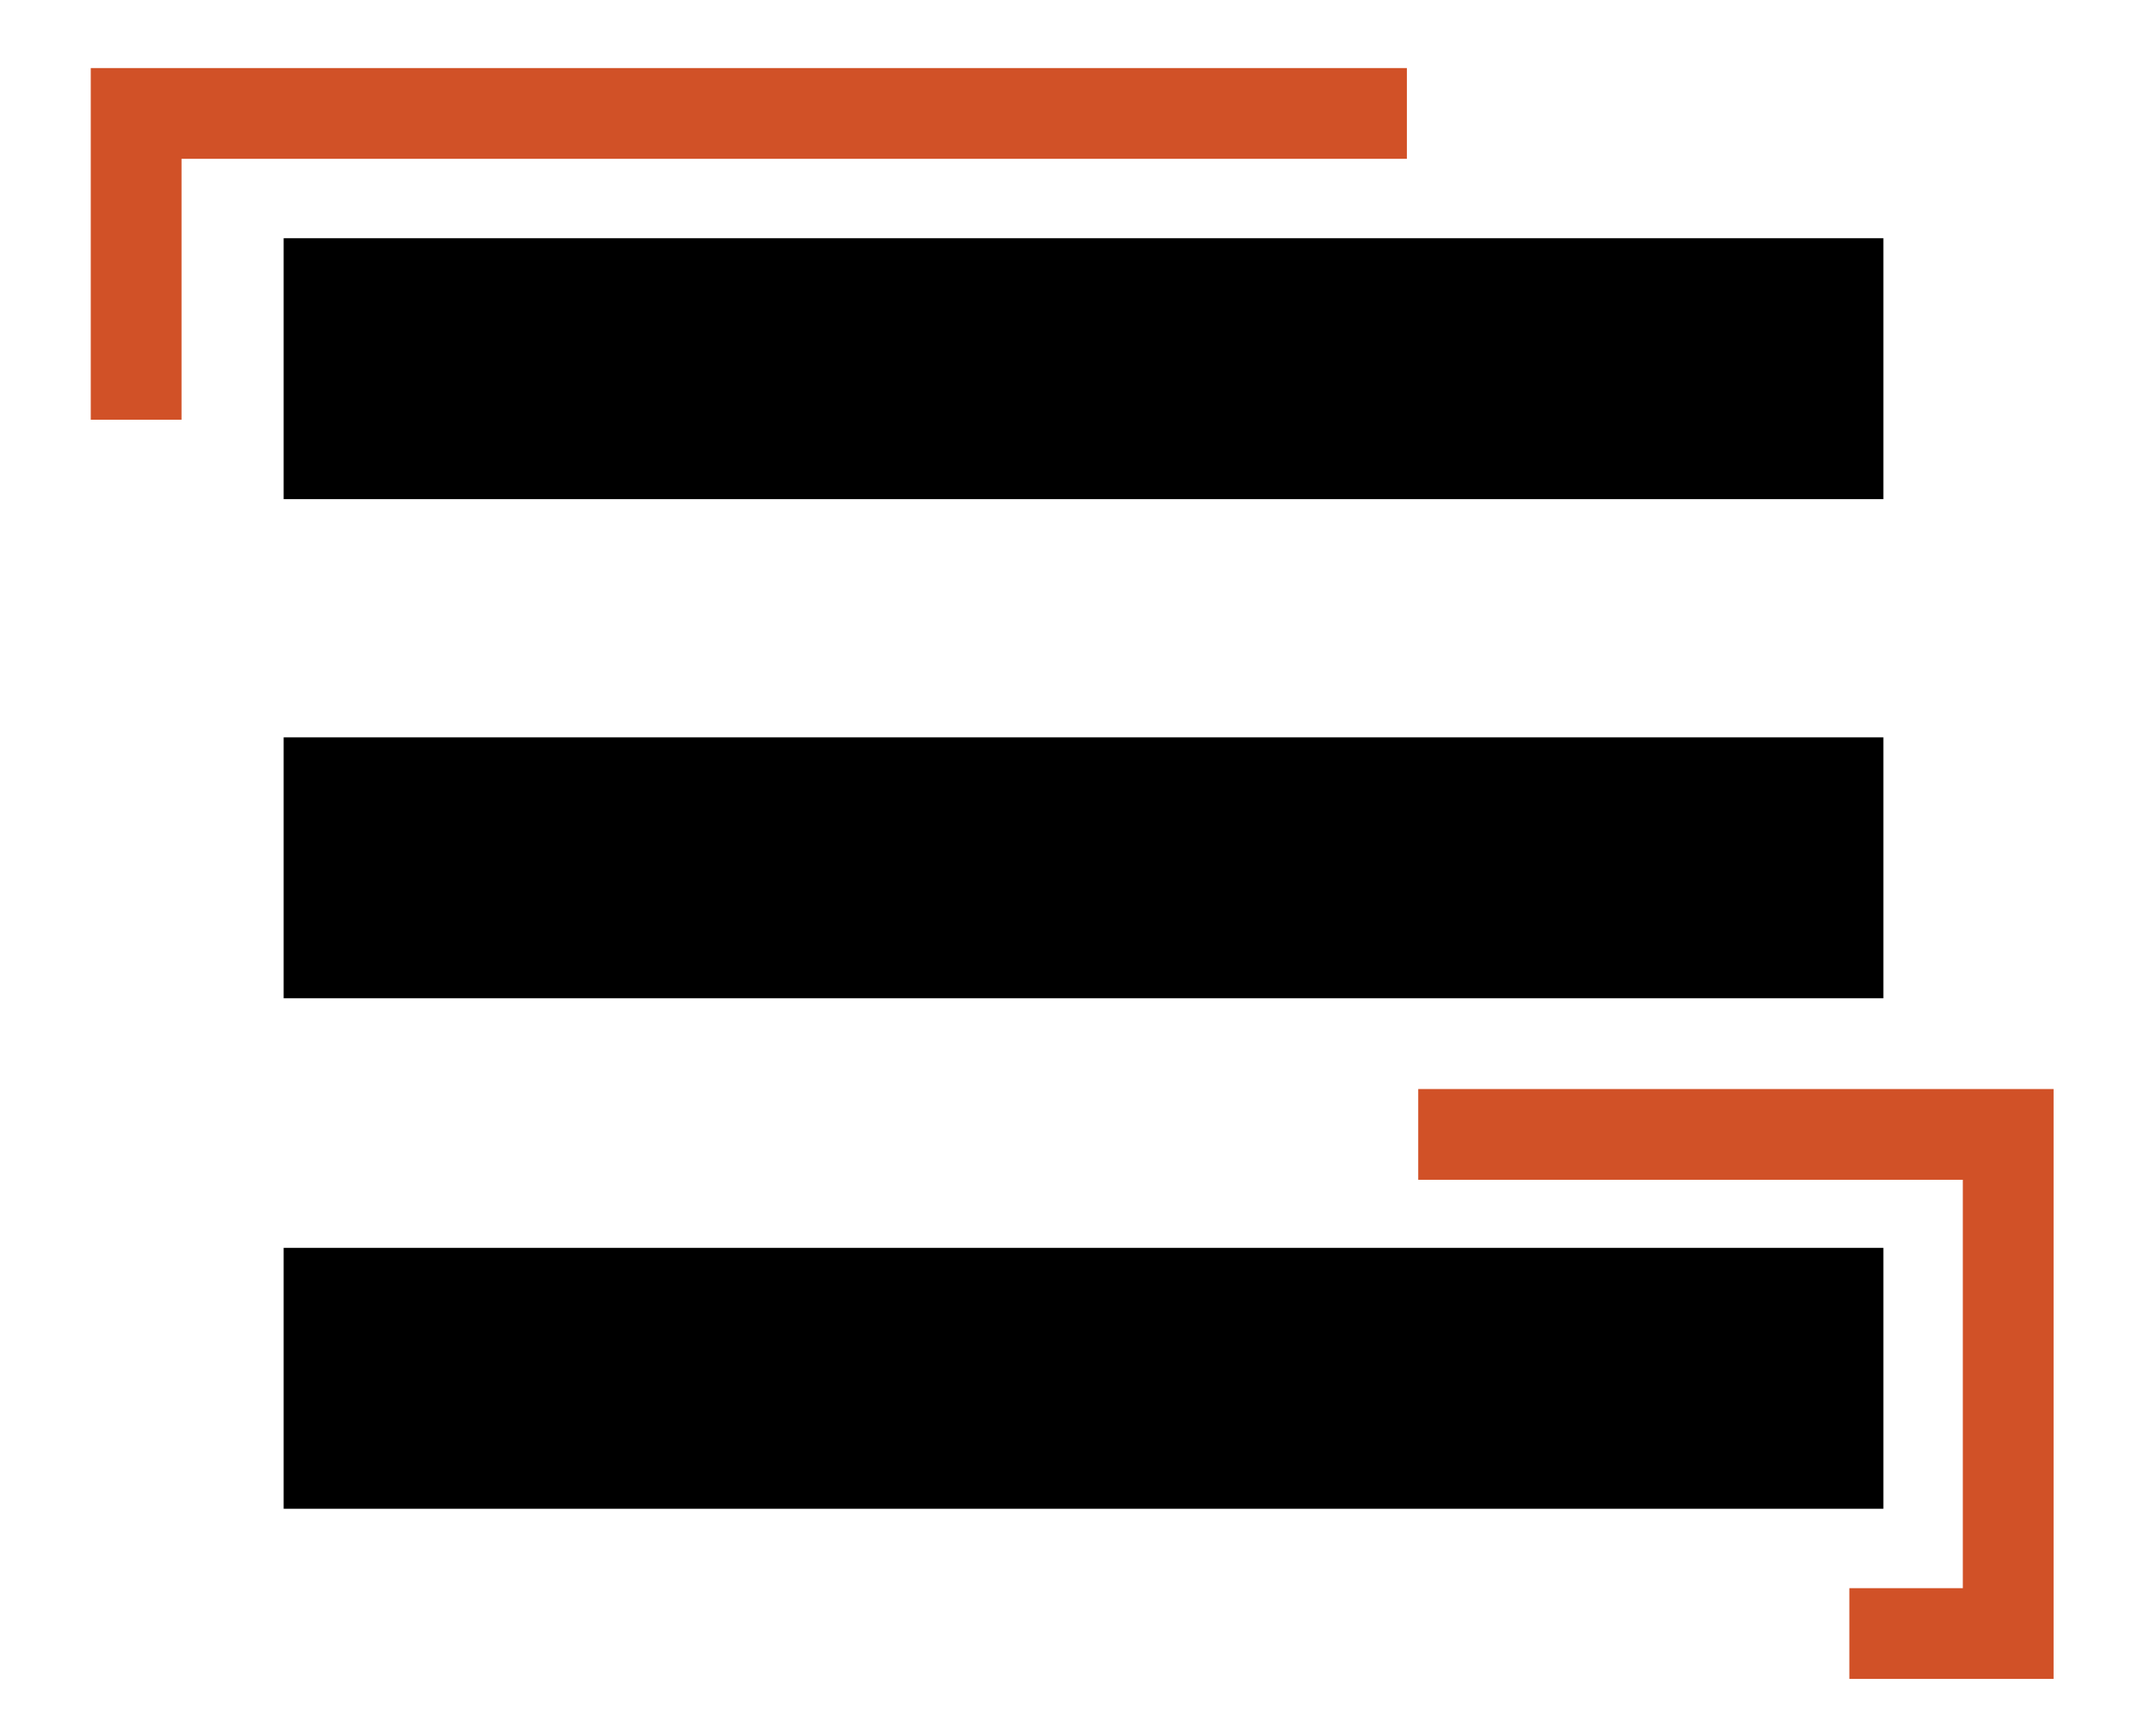
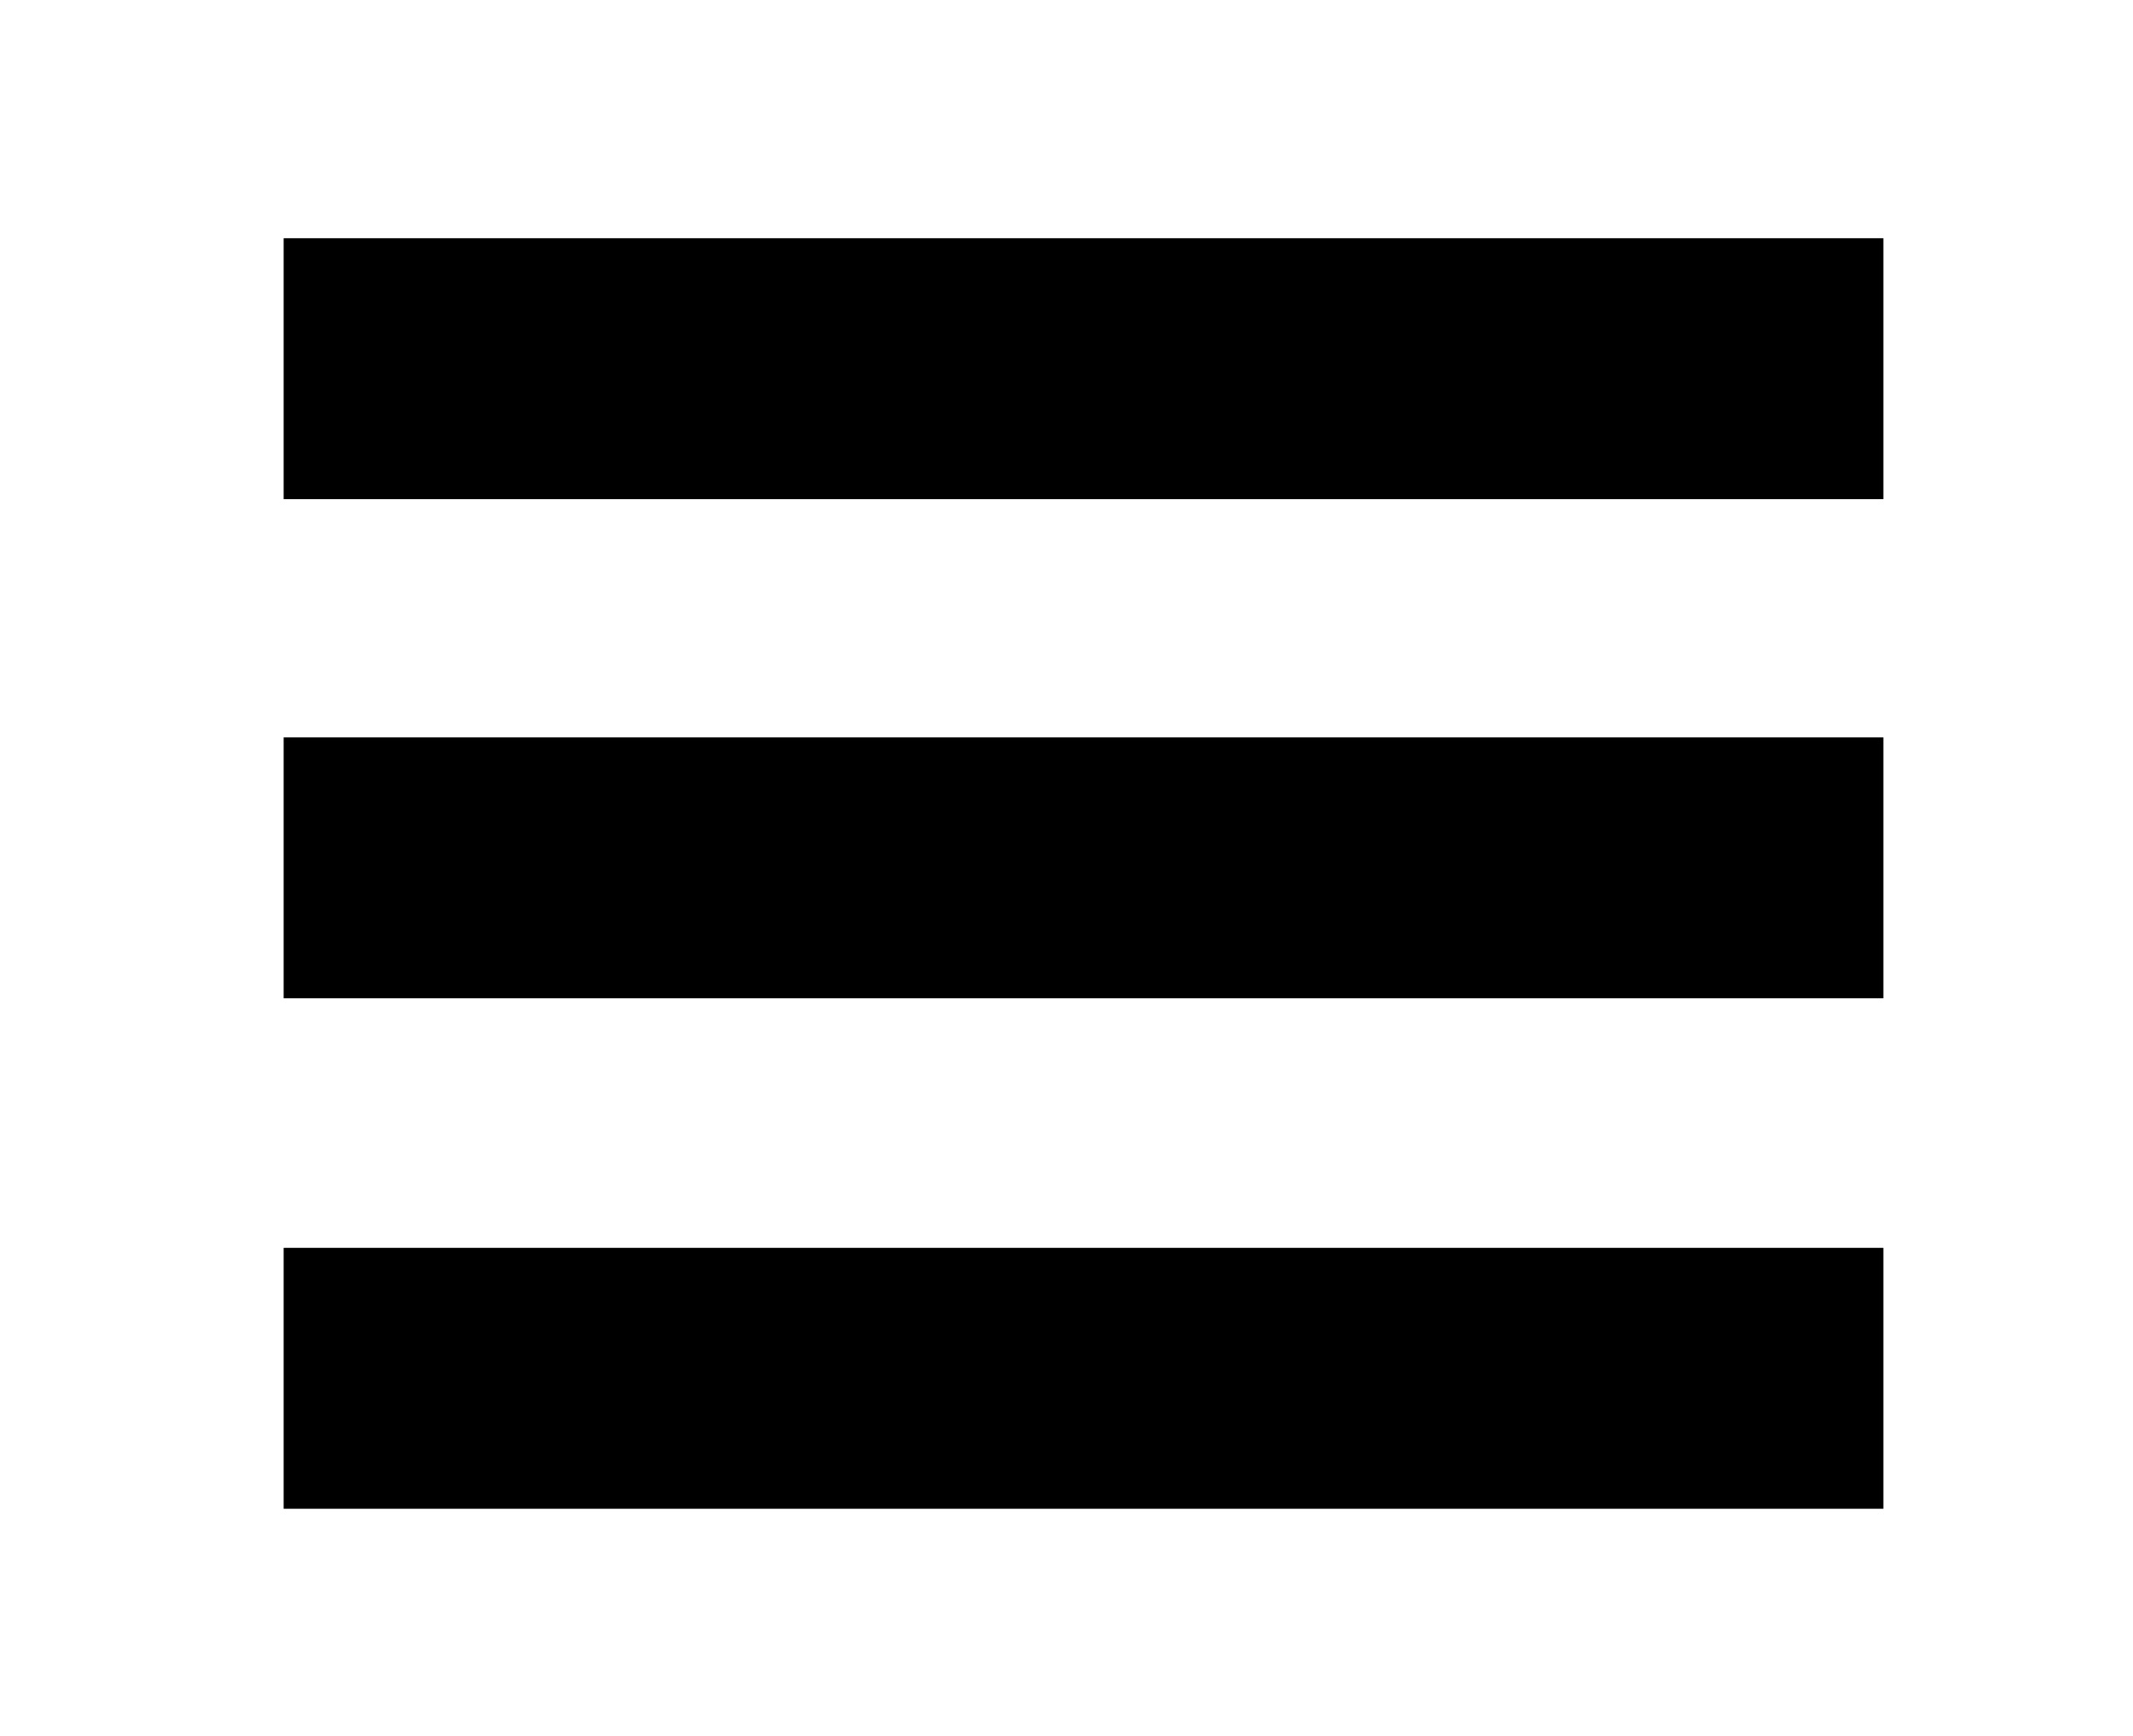
- <svg xmlns="http://www.w3.org/2000/svg" version="1.1" id="Layer_1" x="0px" y="0px" viewBox="0 0 18.8 15.3" style="enable-background:new 0 0 18.8 15.3;" xml:space="preserve">
+ <svg xmlns="http://www.w3.org/2000/svg" x="0px" y="0px" viewBox="0 0 18.8 15.3" style="enable-background:new 0 0 18.8 15.3;" xml:space="preserve">
  <style type="text/css">
- 	.st0{fill:none;stroke:#D15127;stroke-width:0.8;stroke-miterlimit:10;}
+ 	.st0{fill:none;stroke-width:0.8;stroke-miterlimit:10;}
</style>
  <path d="M16.5,4.4H2.5V2.1h14.1V4.4z" />
  <path d="M16.5,8.8H2.5V6.5h14.1V8.8z" />
  <path d="M16.5,13.3H2.5v-2.3h14.1V13.3z" />
  <polyline class="st0" points="16.3,14.4 17.7,14.4 17.7,10 12.5,10 " />
  <polyline class="st0" points="12.4,1 1.2,1 1.2,3.7 " />
</svg>
